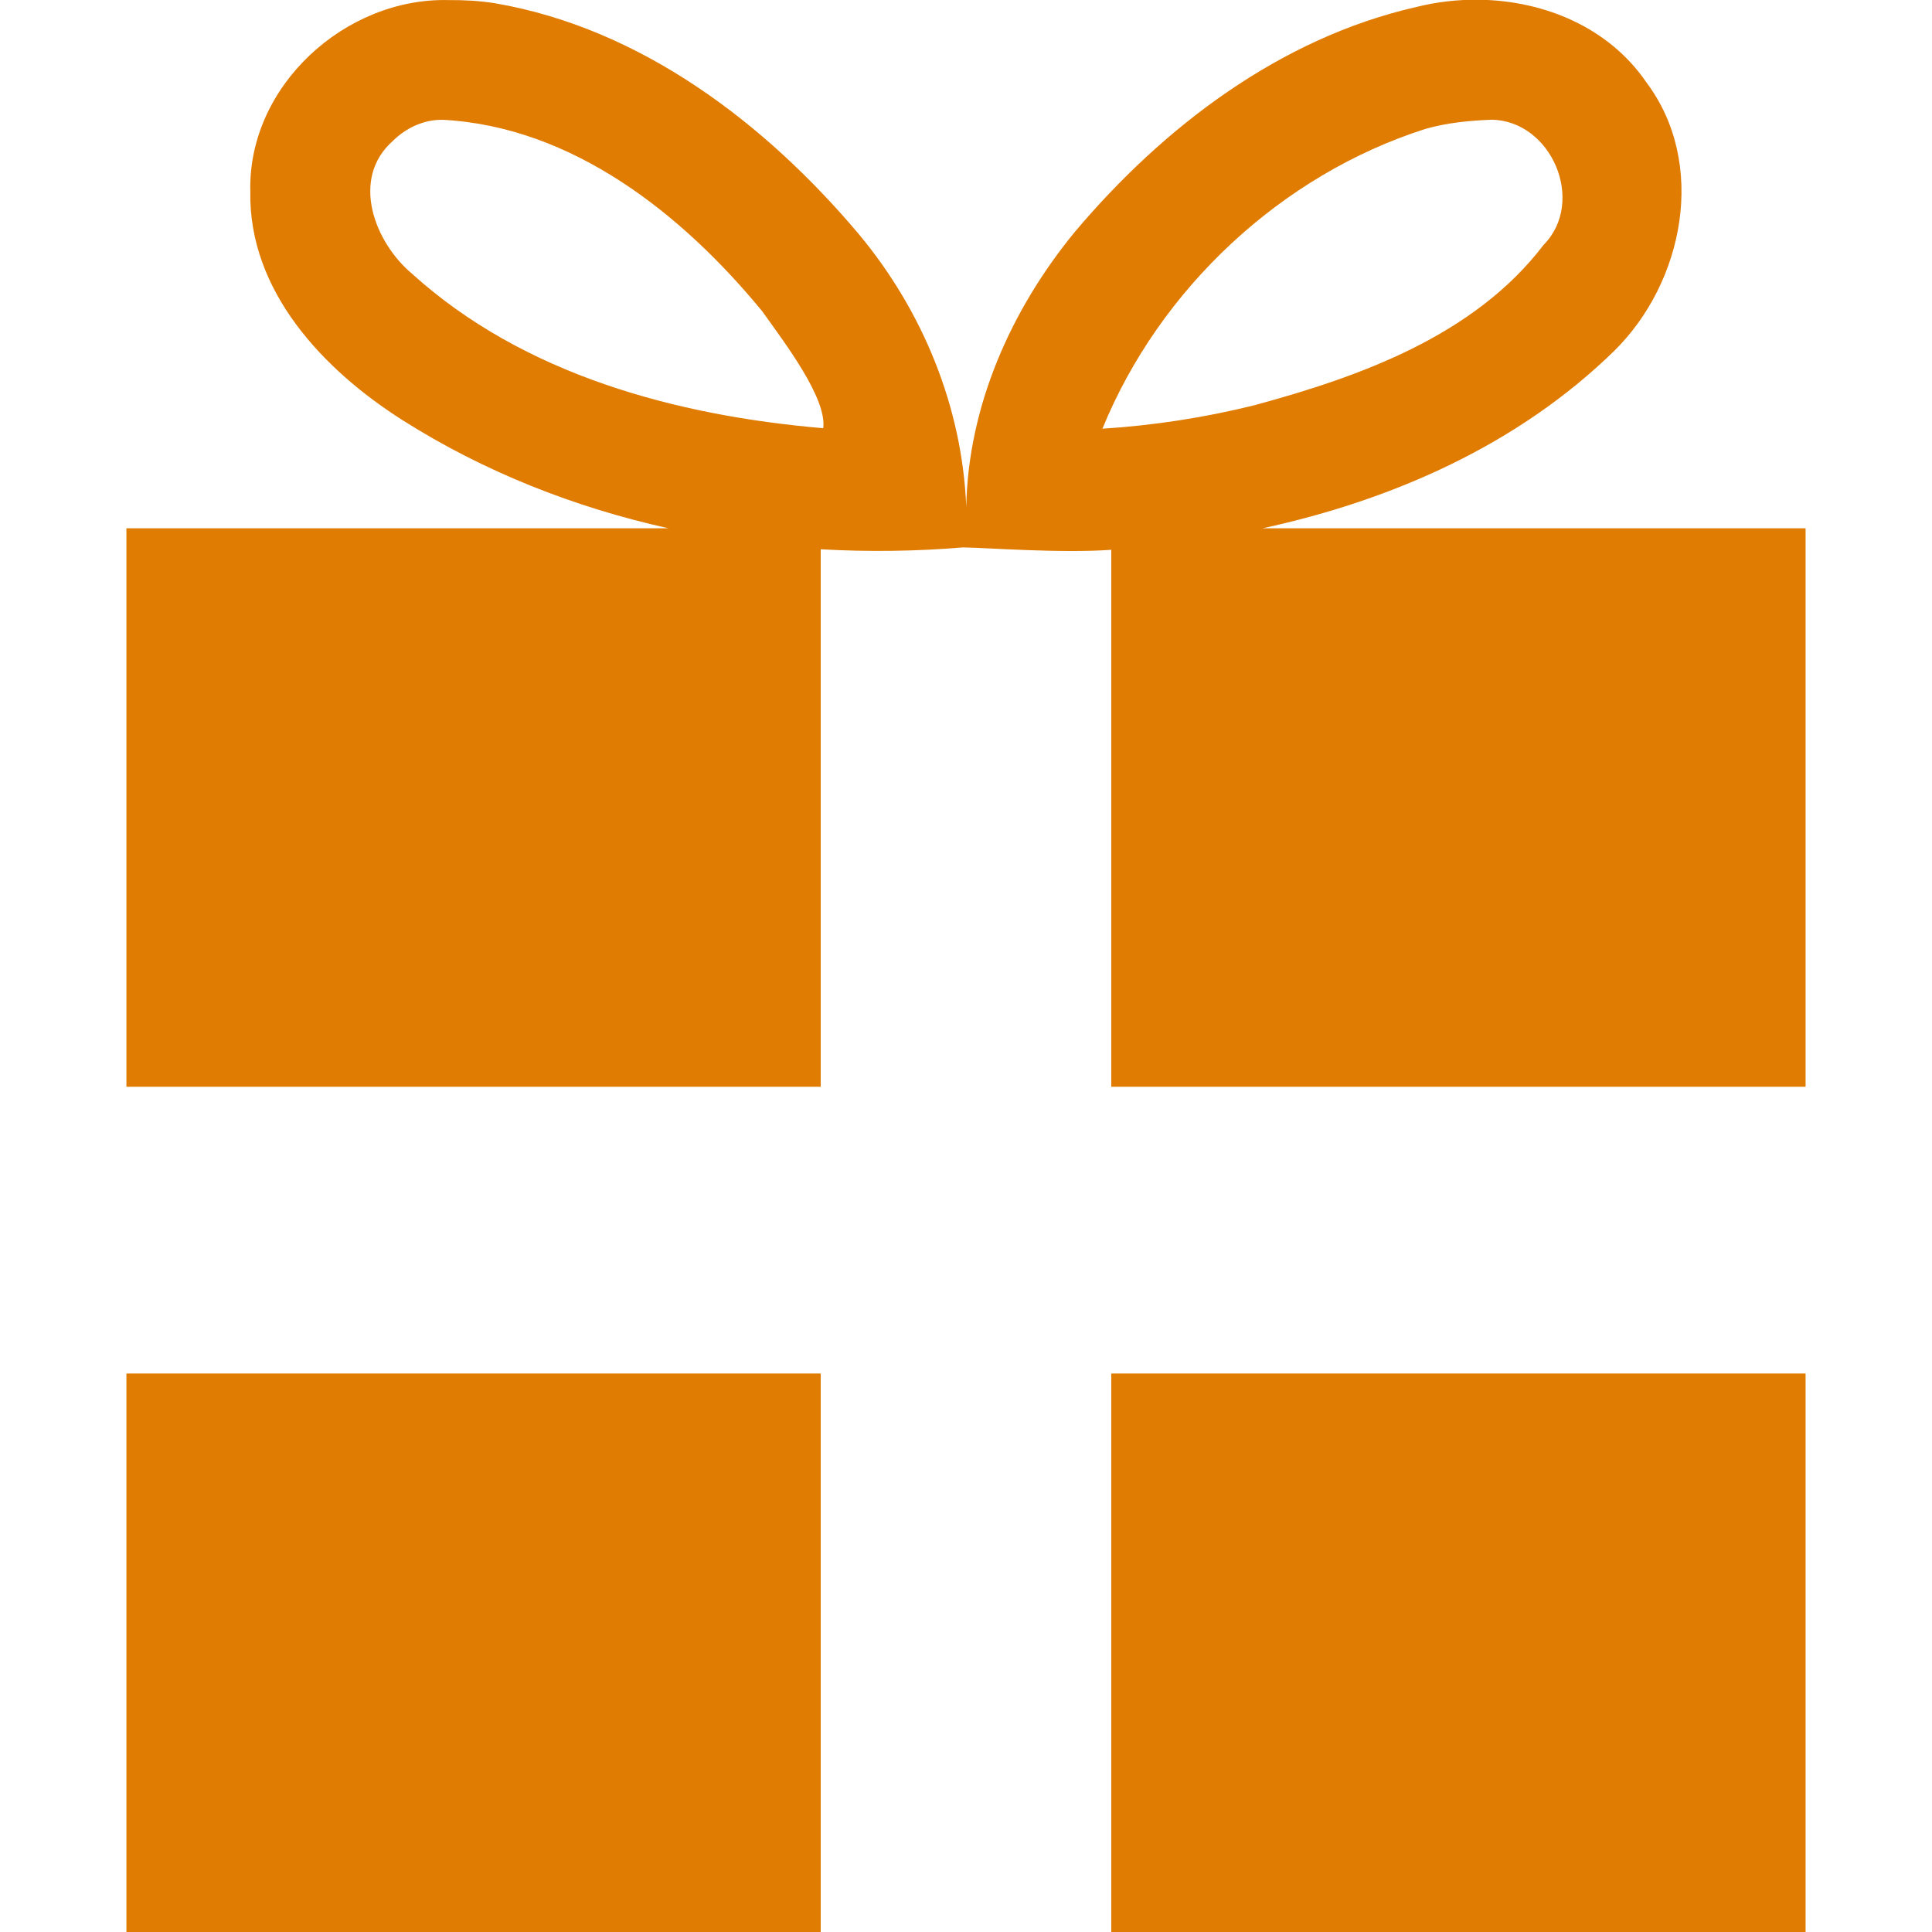
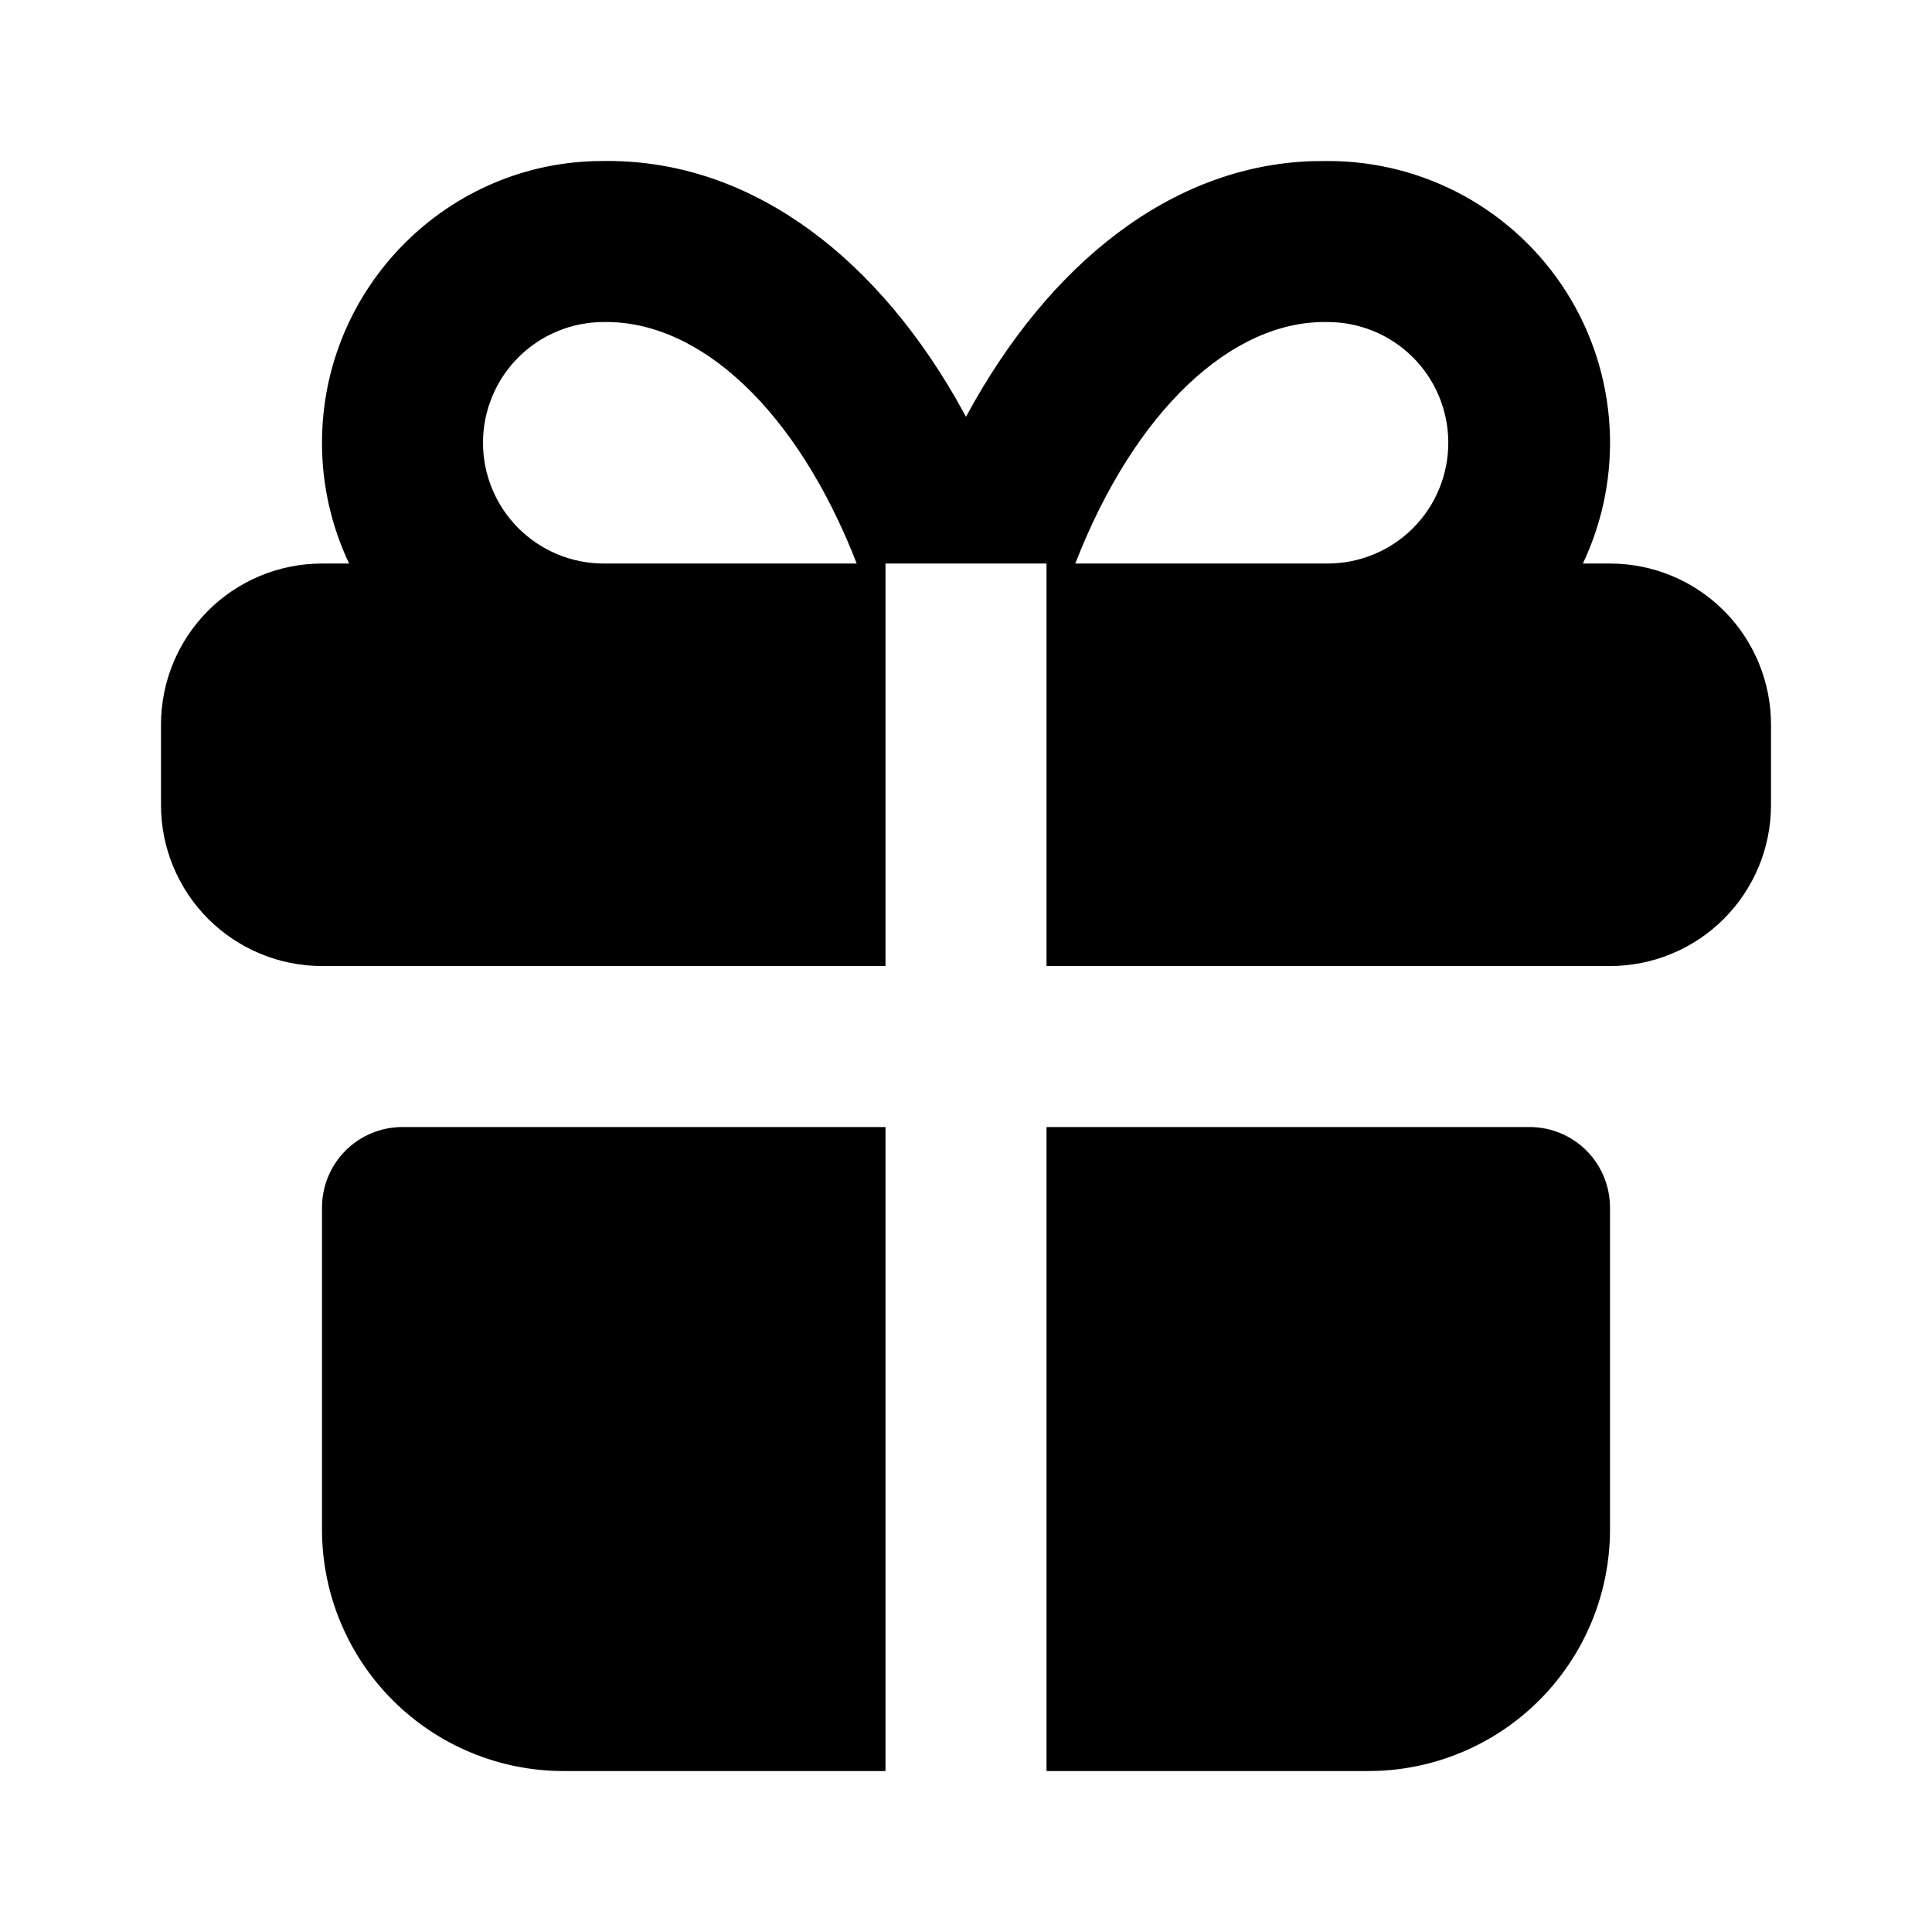
- <svg xmlns="http://www.w3.org/2000/svg" xmlns:ns1="http://www.openswatchbook.org/uri/2009/osb" version="1.1" width="1024" height="1024" viewBox="0 0 1024.00 1024.00" enable-background="new 0 0 1024.00 1024.00" xml:space="preserve" id="svg4562">
-   <defs id="defs4566">
-     <linearGradient ns1:paint="solid" id="linearGradient5239">
-       <stop id="stop5237" offset="0" style="stop-color:#41e7d0;stop-opacity:1;" />
-     </linearGradient>
-   </defs>
-   <path cx="512" cy="512" r="448" id="path1995-3" style="fill:#d2f628;fill-opacity:1;stroke:#000000;stroke-opacity:1" />
-   <g transform="translate(3)" id="g4673">
-     <path id="rect4578" transform="translate(-3)" d="M 784.256 -0.137 C 772.808 -0.32 761.333 1.007 750.352 3.787 C 678.464 20.204 616.597 67.275 569.695 122.9 C 536.017 163.892 513.153 215.031 512.135 268.611 C 509.98 215.637 489.047 164.705 455.176 124.08 C 405.746 65.386 339.554 14.931 262.383 1.73 C 254.265 0.431 246.025 -0.019 237.811 0.047 C 183.022 -1.381 131.299 45.589 132.674 101.461 C 131.659 154.3 171.527 196.175 213.381 222.707 C 256.585 250.104 304.509 268.949 354.297 280 L 67 280 L 67 576 L 435 576 L 435 291.121 C 460.171 292.571 485.428 292.225 510.428 290.141 C 523.022 290.296 561.941 293.348 589 291.412 L 589 576 L 957 576 L 957 280 L 669.24 280 C 738.405 264.982 804.835 235.578 855.662 185.887 C 892.45 149.575 904.994 86.795 872.613 43.643 C 852.715 14.534 818.601 0.412 784.256 -0.137 z M 790.625 63.457 C 822.332 63.962 840.727 106.857 818.148 129.789 C 781.516 177.829 721.161 199.53 664.881 214.783 C 638.469 221.336 611.464 225.495 584.307 227.221 C 614.593 153.09 679.177 92.637 755.547 68.309 C 766.968 65.057 778.801 63.905 790.625 63.457 z M 234.732 63.498 C 303.523 67.135 361.759 113.626 403.896 164.857 C 416.435 182.387 438.33 211.21 436.336 226.959 C 358.514 220.32 277.585 198.677 218.475 145.158 C 198.414 128.405 185.533 94.553 208.383 74.547 C 215.32 67.687 224.885 63.294 234.732 63.498 z M 67 728 L 67 1024 L 435 1024 L 435 728 L 67 728 z M 589 728 L 589 1024 L 957 1024 L 957 728 L 589 728 z " style="opacity:0.99;fill:#e07b00;fill-opacity:1;stroke:none;stroke-width:64;stroke-linecap:butt;stroke-linejoin:miter;stroke-miterlimit:4;stroke-dasharray:none;stroke-dashoffset:0;stroke-opacity:1" />
-   </g>
-   <g transform="translate(-382.7371)" id="g4653" />
+ <svg xmlns="http://www.w3.org/2000/svg" width="1024" height="1024" viewBox="0 0 1024 1024" fill="none">
+   <path d="M469.333 938.684H298.667C264.723 938.684 232.17 925.183 208.167 901.184C184.166 877.183 170.671 844.625 170.667 810.684V640.017C170.667 628.701 175.165 617.81 183.167 609.809C191.167 601.814 202.023 597.35 213.333 597.35H469.333V938.684Z" fill="black" />
+   <path d="M810.667 597.35C821.977 597.35 832.833 601.815 840.833 609.809C848.835 617.81 853.333 628.701 853.333 640.017V810.684C853.329 844.625 839.834 877.183 815.833 901.184C791.829 925.183 759.277 938.684 725.333 938.684H554.667V597.35H810.667Z" fill="black" />
+   <path fill-rule="evenodd" clip-rule="evenodd" d="M704 85.35C729.192 85.345 753.972 91.702 776.042 103.85C798.113 116.002 816.78 133.558 830.25 154.85C843.711 176.138 851.559 200.502 853.083 225.642C854.606 250.786 849.754 275.924 838.958 298.684H853.333C875.96 298.684 897.665 307.646 913.667 323.642C929.67 339.645 938.667 361.385 938.667 384.017V426.684C938.662 449.309 929.665 471.018 913.667 487.017C897.664 503.014 875.961 512.017 853.333 512.017H554.667V298.684H469.333V512.017H170.667C148.039 512.017 126.336 503.014 110.333 487.017C94.335 471.018 85.338 449.309 85.333 426.684V384.017C85.333 361.385 94.33 339.645 110.333 323.642C126.335 307.646 148.04 298.684 170.667 298.684H185.042C175.548 278.692 170.64 256.815 170.667 234.684C170.667 152.209 237.542 85.35 319.292 85.35C394.165 84.078 460.601 131.931 506.208 210.517L512 220.892C556.075 139.228 621.227 88.036 695.083 85.434L704 85.35ZM320 170.684C303.032 170.684 286.751 177.397 274.75 189.392C262.748 201.394 256 217.71 256 234.684C256.005 251.651 262.752 267.935 274.75 279.934C286.751 291.93 303.03 298.684 320 298.684H454.083C422.467 217.404 370.944 169.83 320 170.684ZM703.292 170.684C652.945 169.83 601.533 217.446 569.917 298.684H704C720.973 298.587 737.232 291.753 749.167 279.684C761.1 267.615 767.72 251.28 767.625 234.309C767.529 217.335 760.695 201.076 748.625 189.142C736.56 177.219 720.254 170.592 703.292 170.684Z" fill="black" />
</svg>
